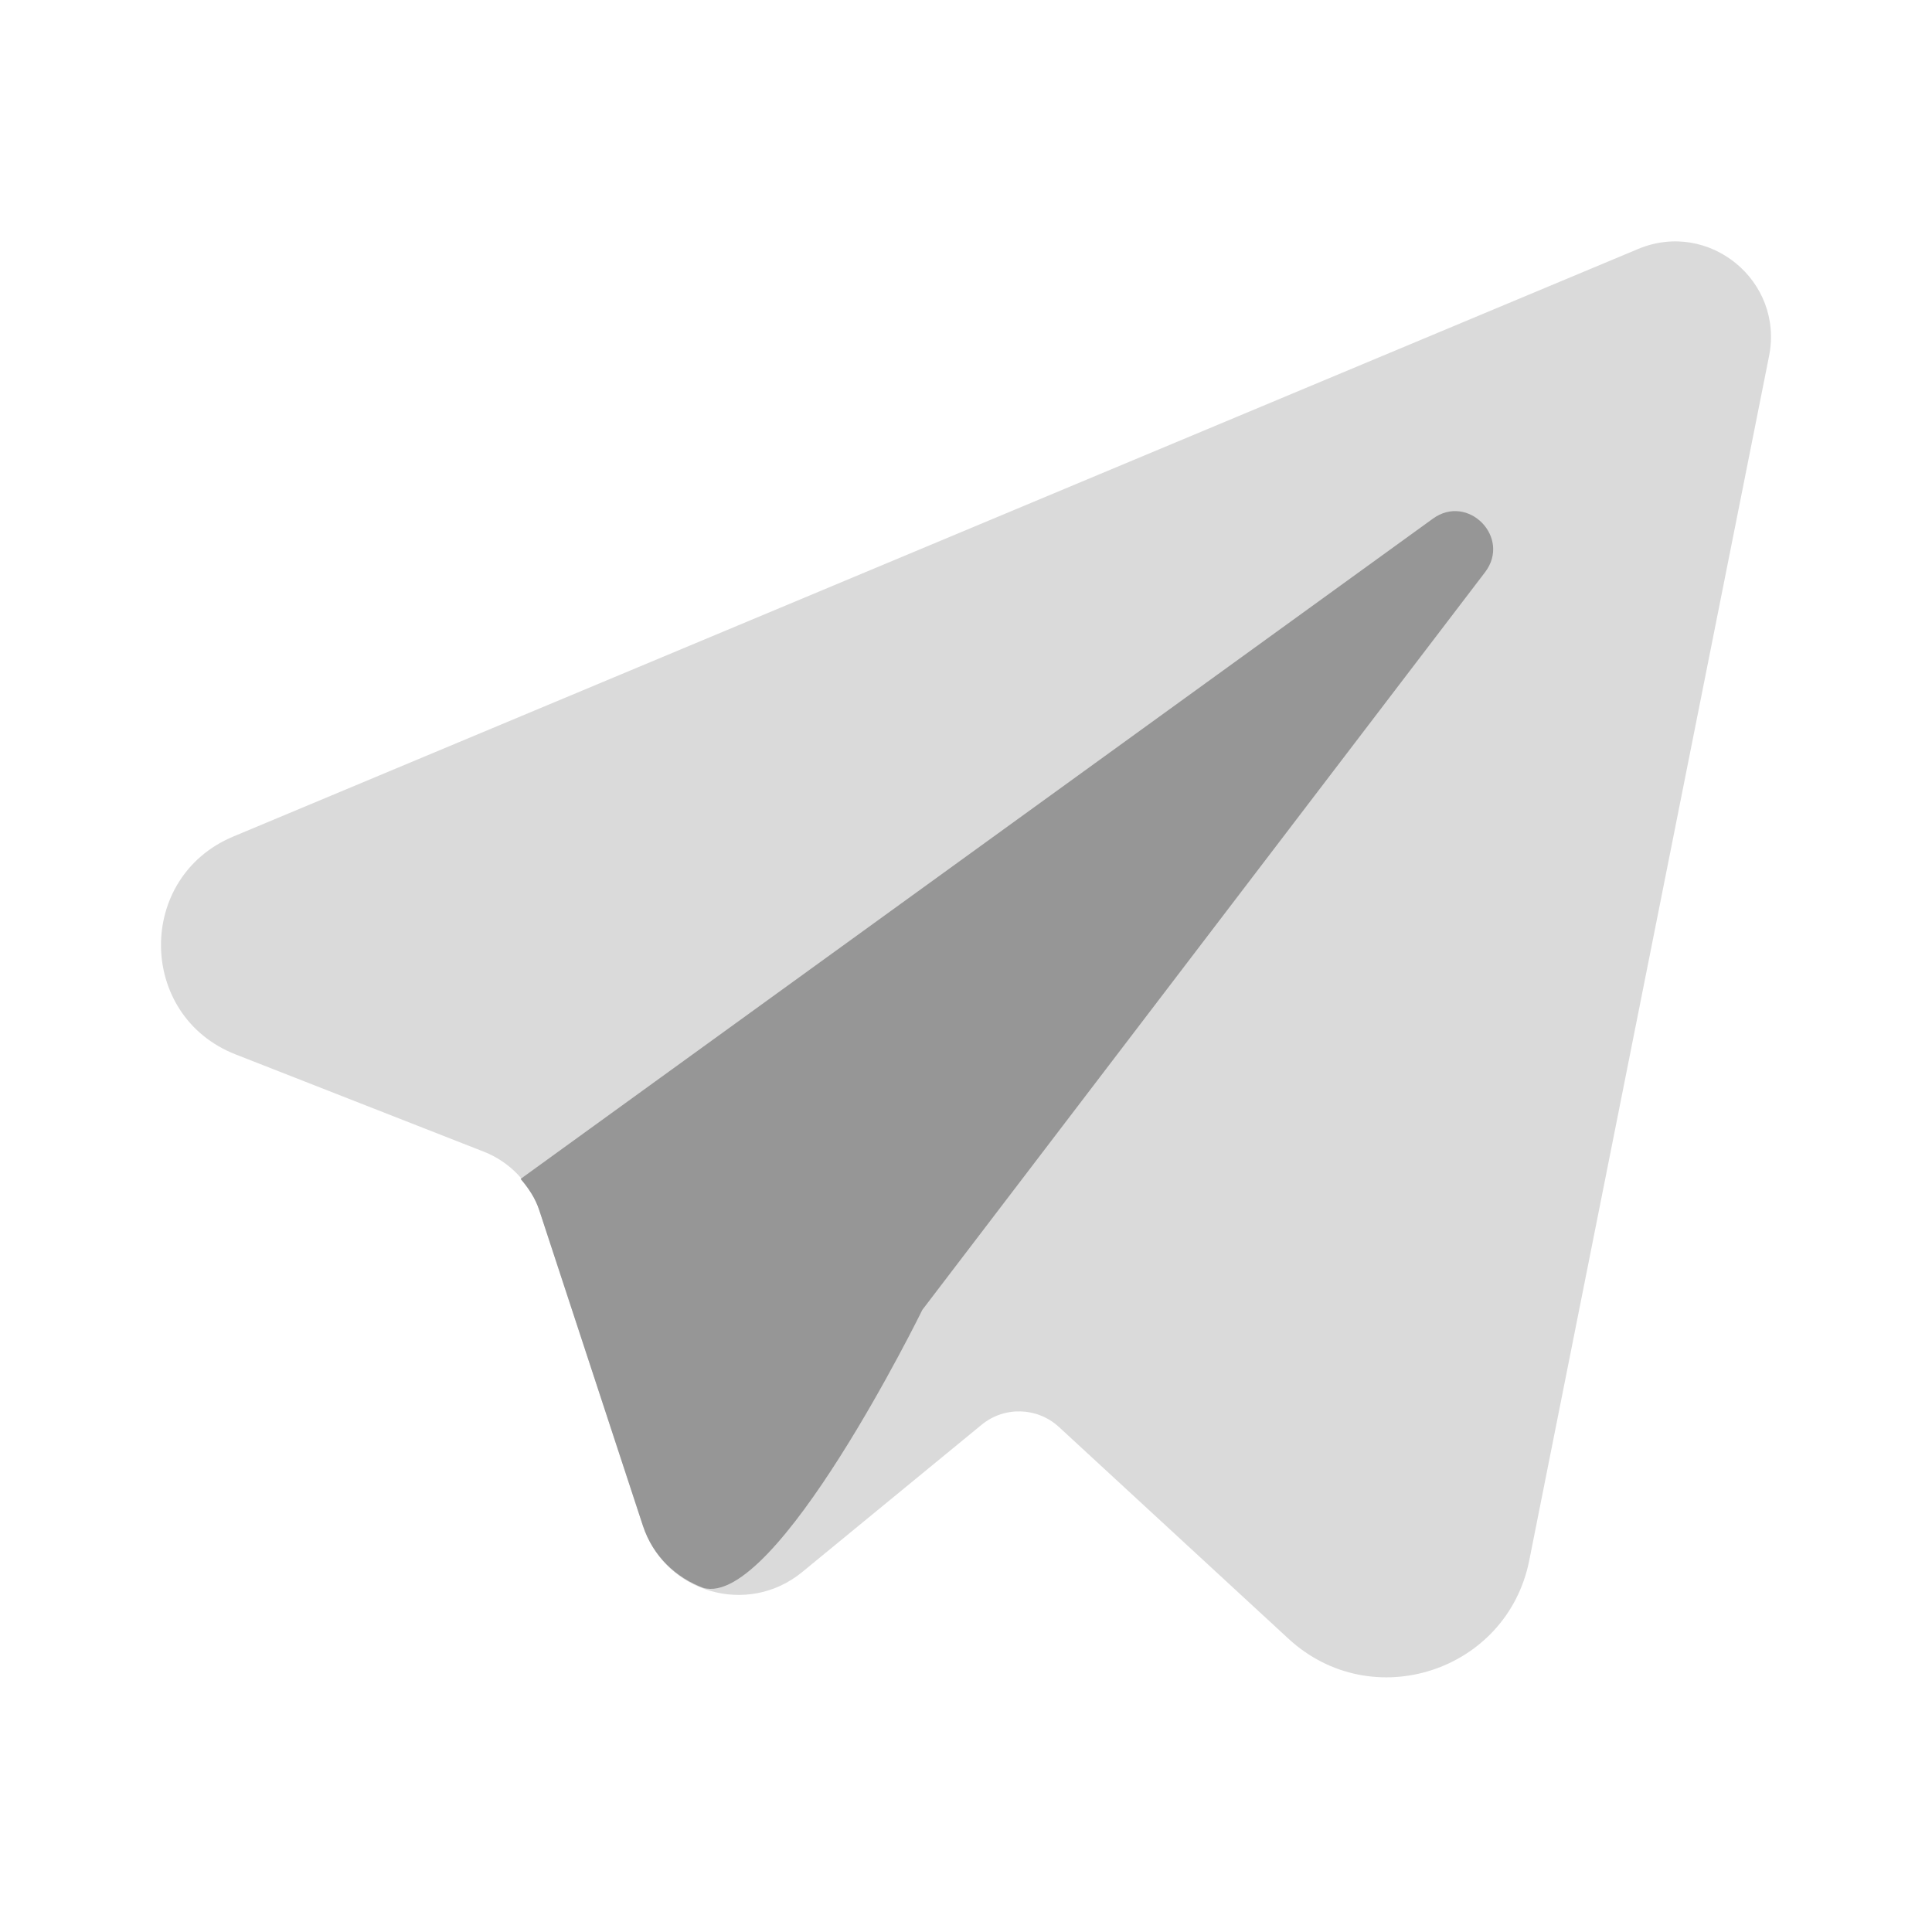
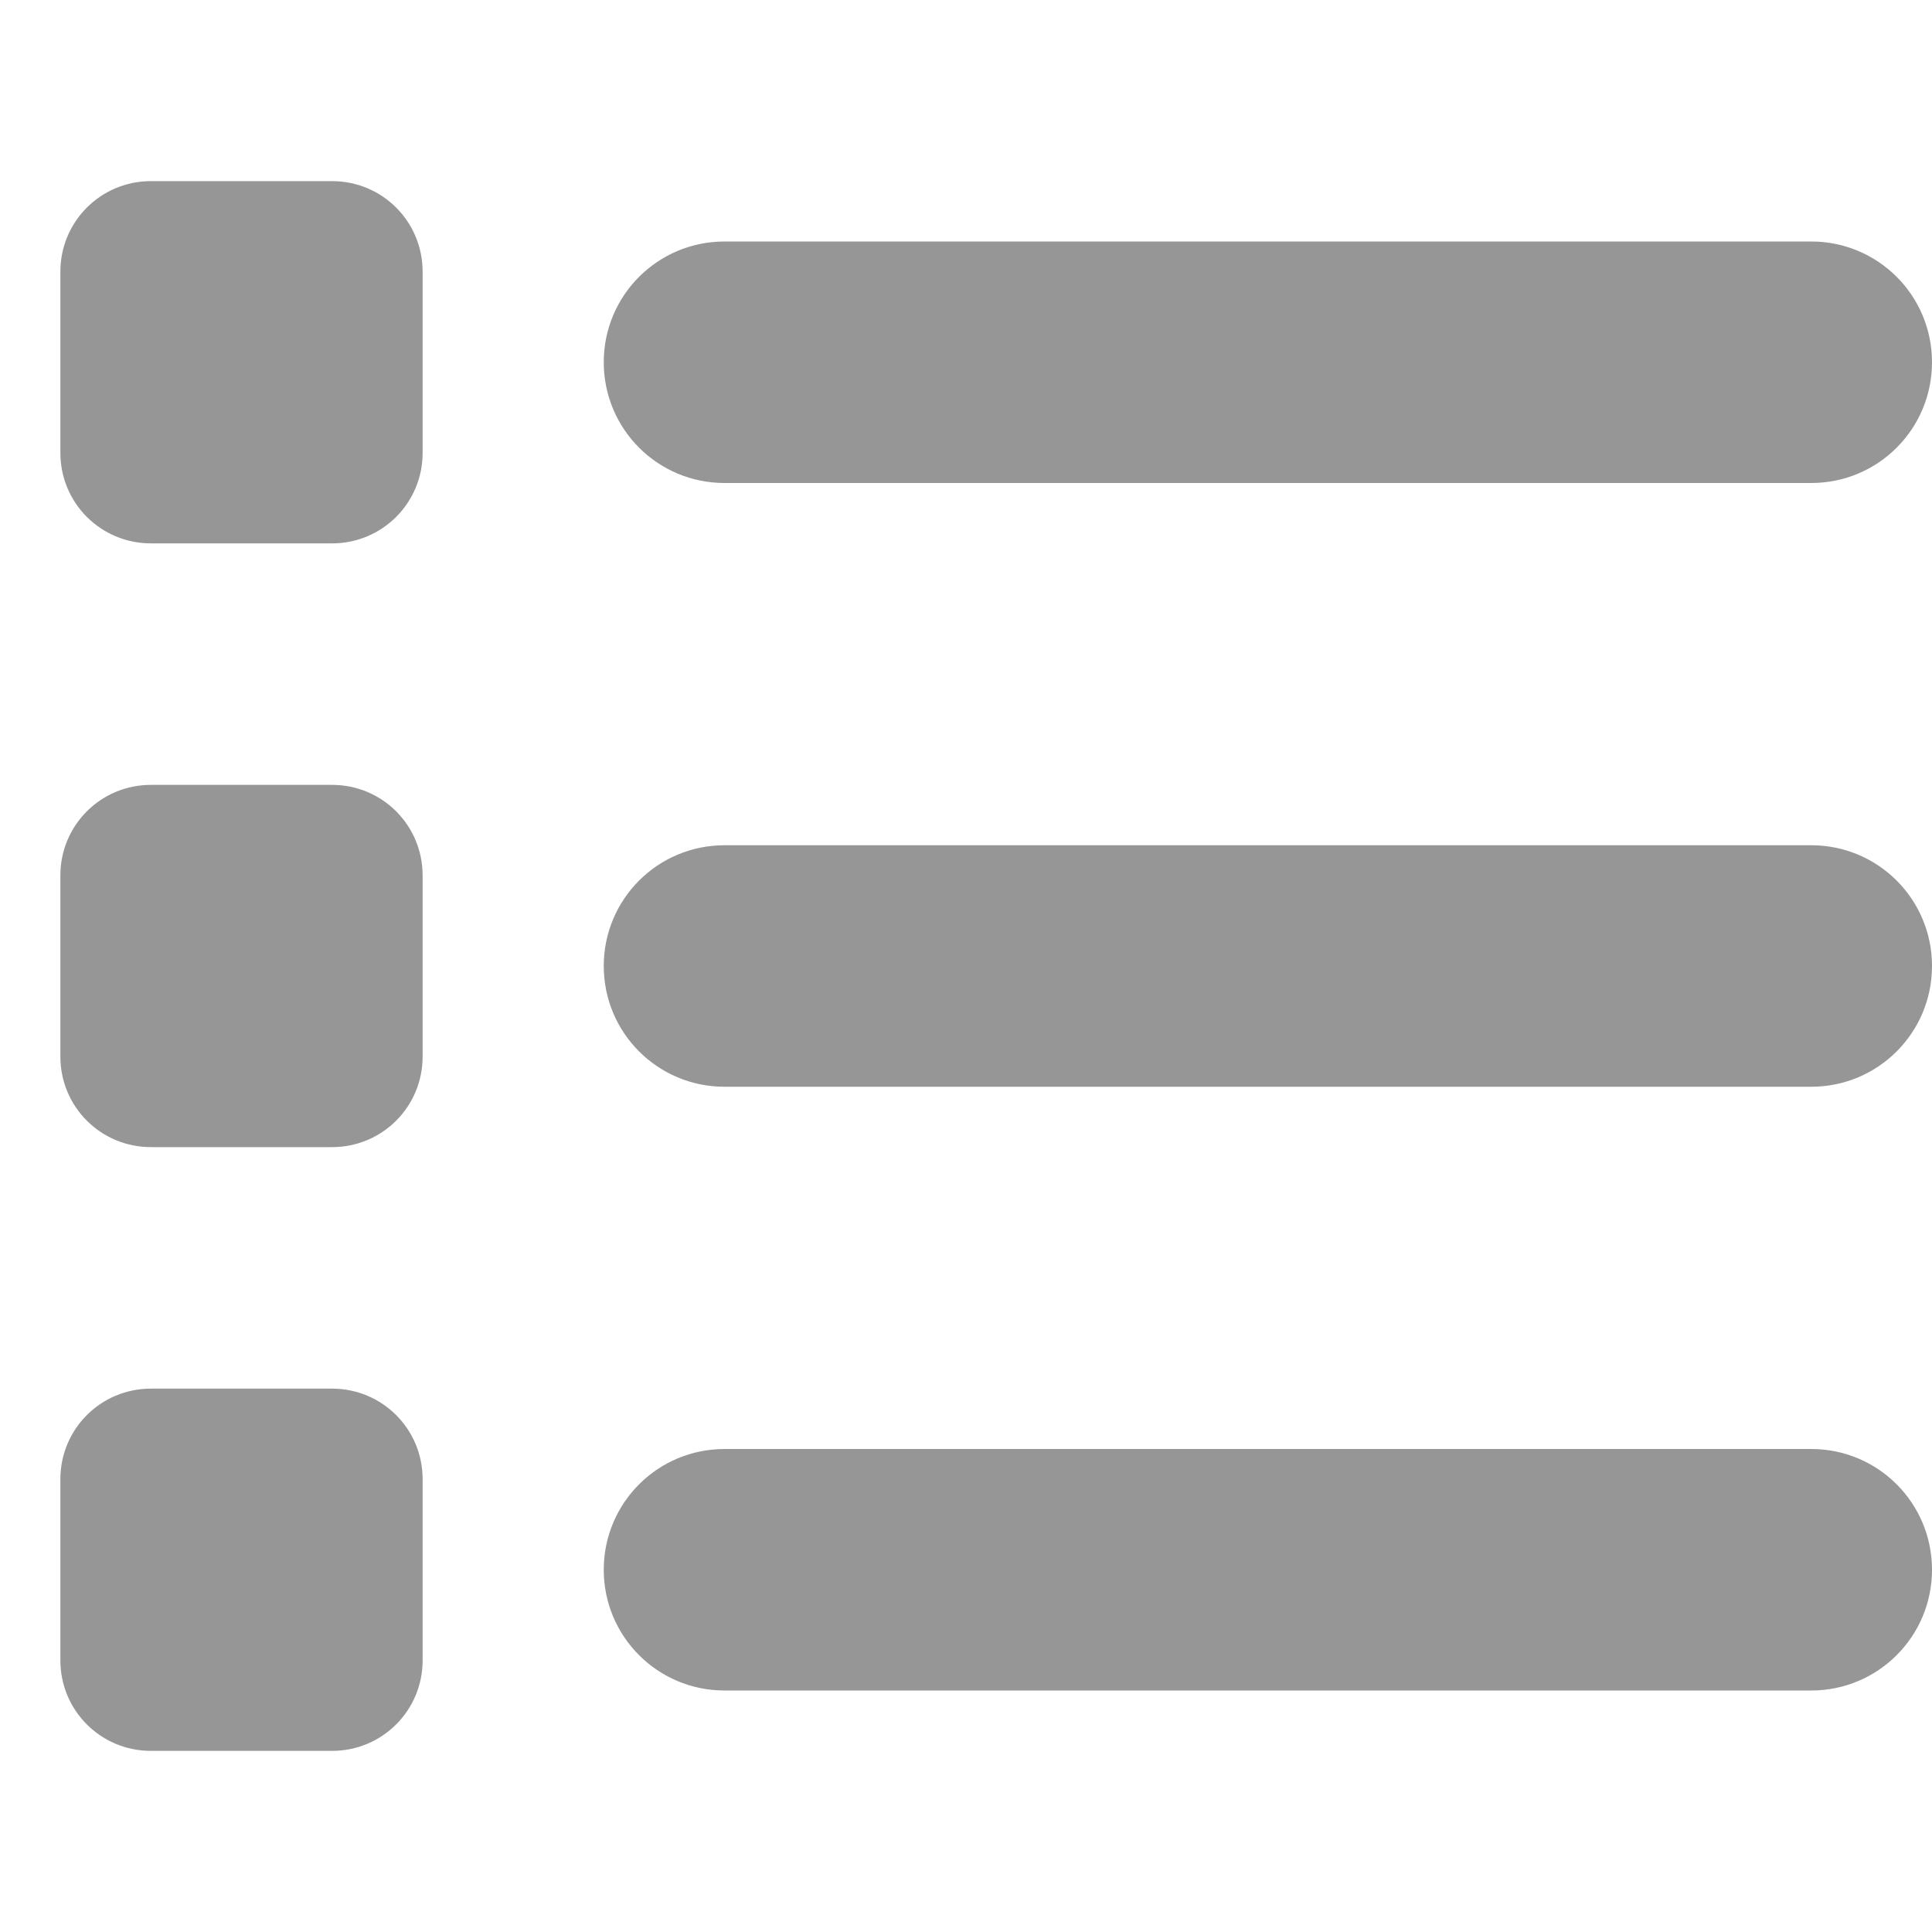
- <svg xmlns="http://www.w3.org/2000/svg" viewBox="0 0 24 24">
-   <path d="M2.926,13.098l3.085,1.209c0.326,0.128,0.578,0.395,0.688,0.727l1.287,3.918c0.274,0.835,1.301,1.134,1.98,0.576l2.228-1.829c0.282-0.232,0.692-0.22,0.961,0.028l2.851,2.63c1.035,0.955,2.716,0.408,2.991-0.973l2.979-14.961c0.186-0.935-0.747-1.698-1.627-1.33l-17.454,7.3C1.687,10.9,1.706,12.62,2.926,13.098z" opacity=".35" fill="#969696" />
-   <path d="M11.458,16.271l6.99-9.163c0.328-0.43-0.211-0.982-0.648-0.665L6.467,14.645c0.098,0.115,0.184,0.242,0.232,0.389l1.287,3.918c0.126,0.383,0.413,0.647,0.75,0.773C9.639,19.981,11.458,16.271,11.458,16.271z" fill="#969696" />
+ <svg xmlns="http://www.w3.org/2000/svg" viewBox="0 0 512 512" height="24" width="24">
+   <path d="M40 48C26.7 48 16 58.7 16 72v48c0 13.3 10.7 24 24 24H88c13.3 0 24-10.7 24-24V72c0-13.3-10.7-24-24-24H40zM192 64c-17.7 0-32 14.3-32 32s14.3 32 32 32H480c17.7 0 32-14.3 32-32s-14.3-32-32-32H192zm0 160c-17.7 0-32 14.3-32 32s14.3 32 32 32H480c17.7 0 32-14.3 32-32s-14.3-32-32-32H192zm0 160c-17.7 0-32 14.3-32 32s14.3 32 32 32H480c17.7 0 32-14.3 32-32s-14.3-32-32-32H192zM16 232v48c0 13.3 10.7 24 24 24H88c13.3 0 24-10.7 24-24V232c0-13.3-10.7-24-24-24H40c-13.3 0-24 10.7-24 24zM40 368c-13.3 0-24 10.7-24 24v48c0 13.3 10.7 24 24 24H88c13.3 0 24-10.7 24-24V392c0-13.3-10.7-24-24-24H40z" fill="#969696" />
</svg>
